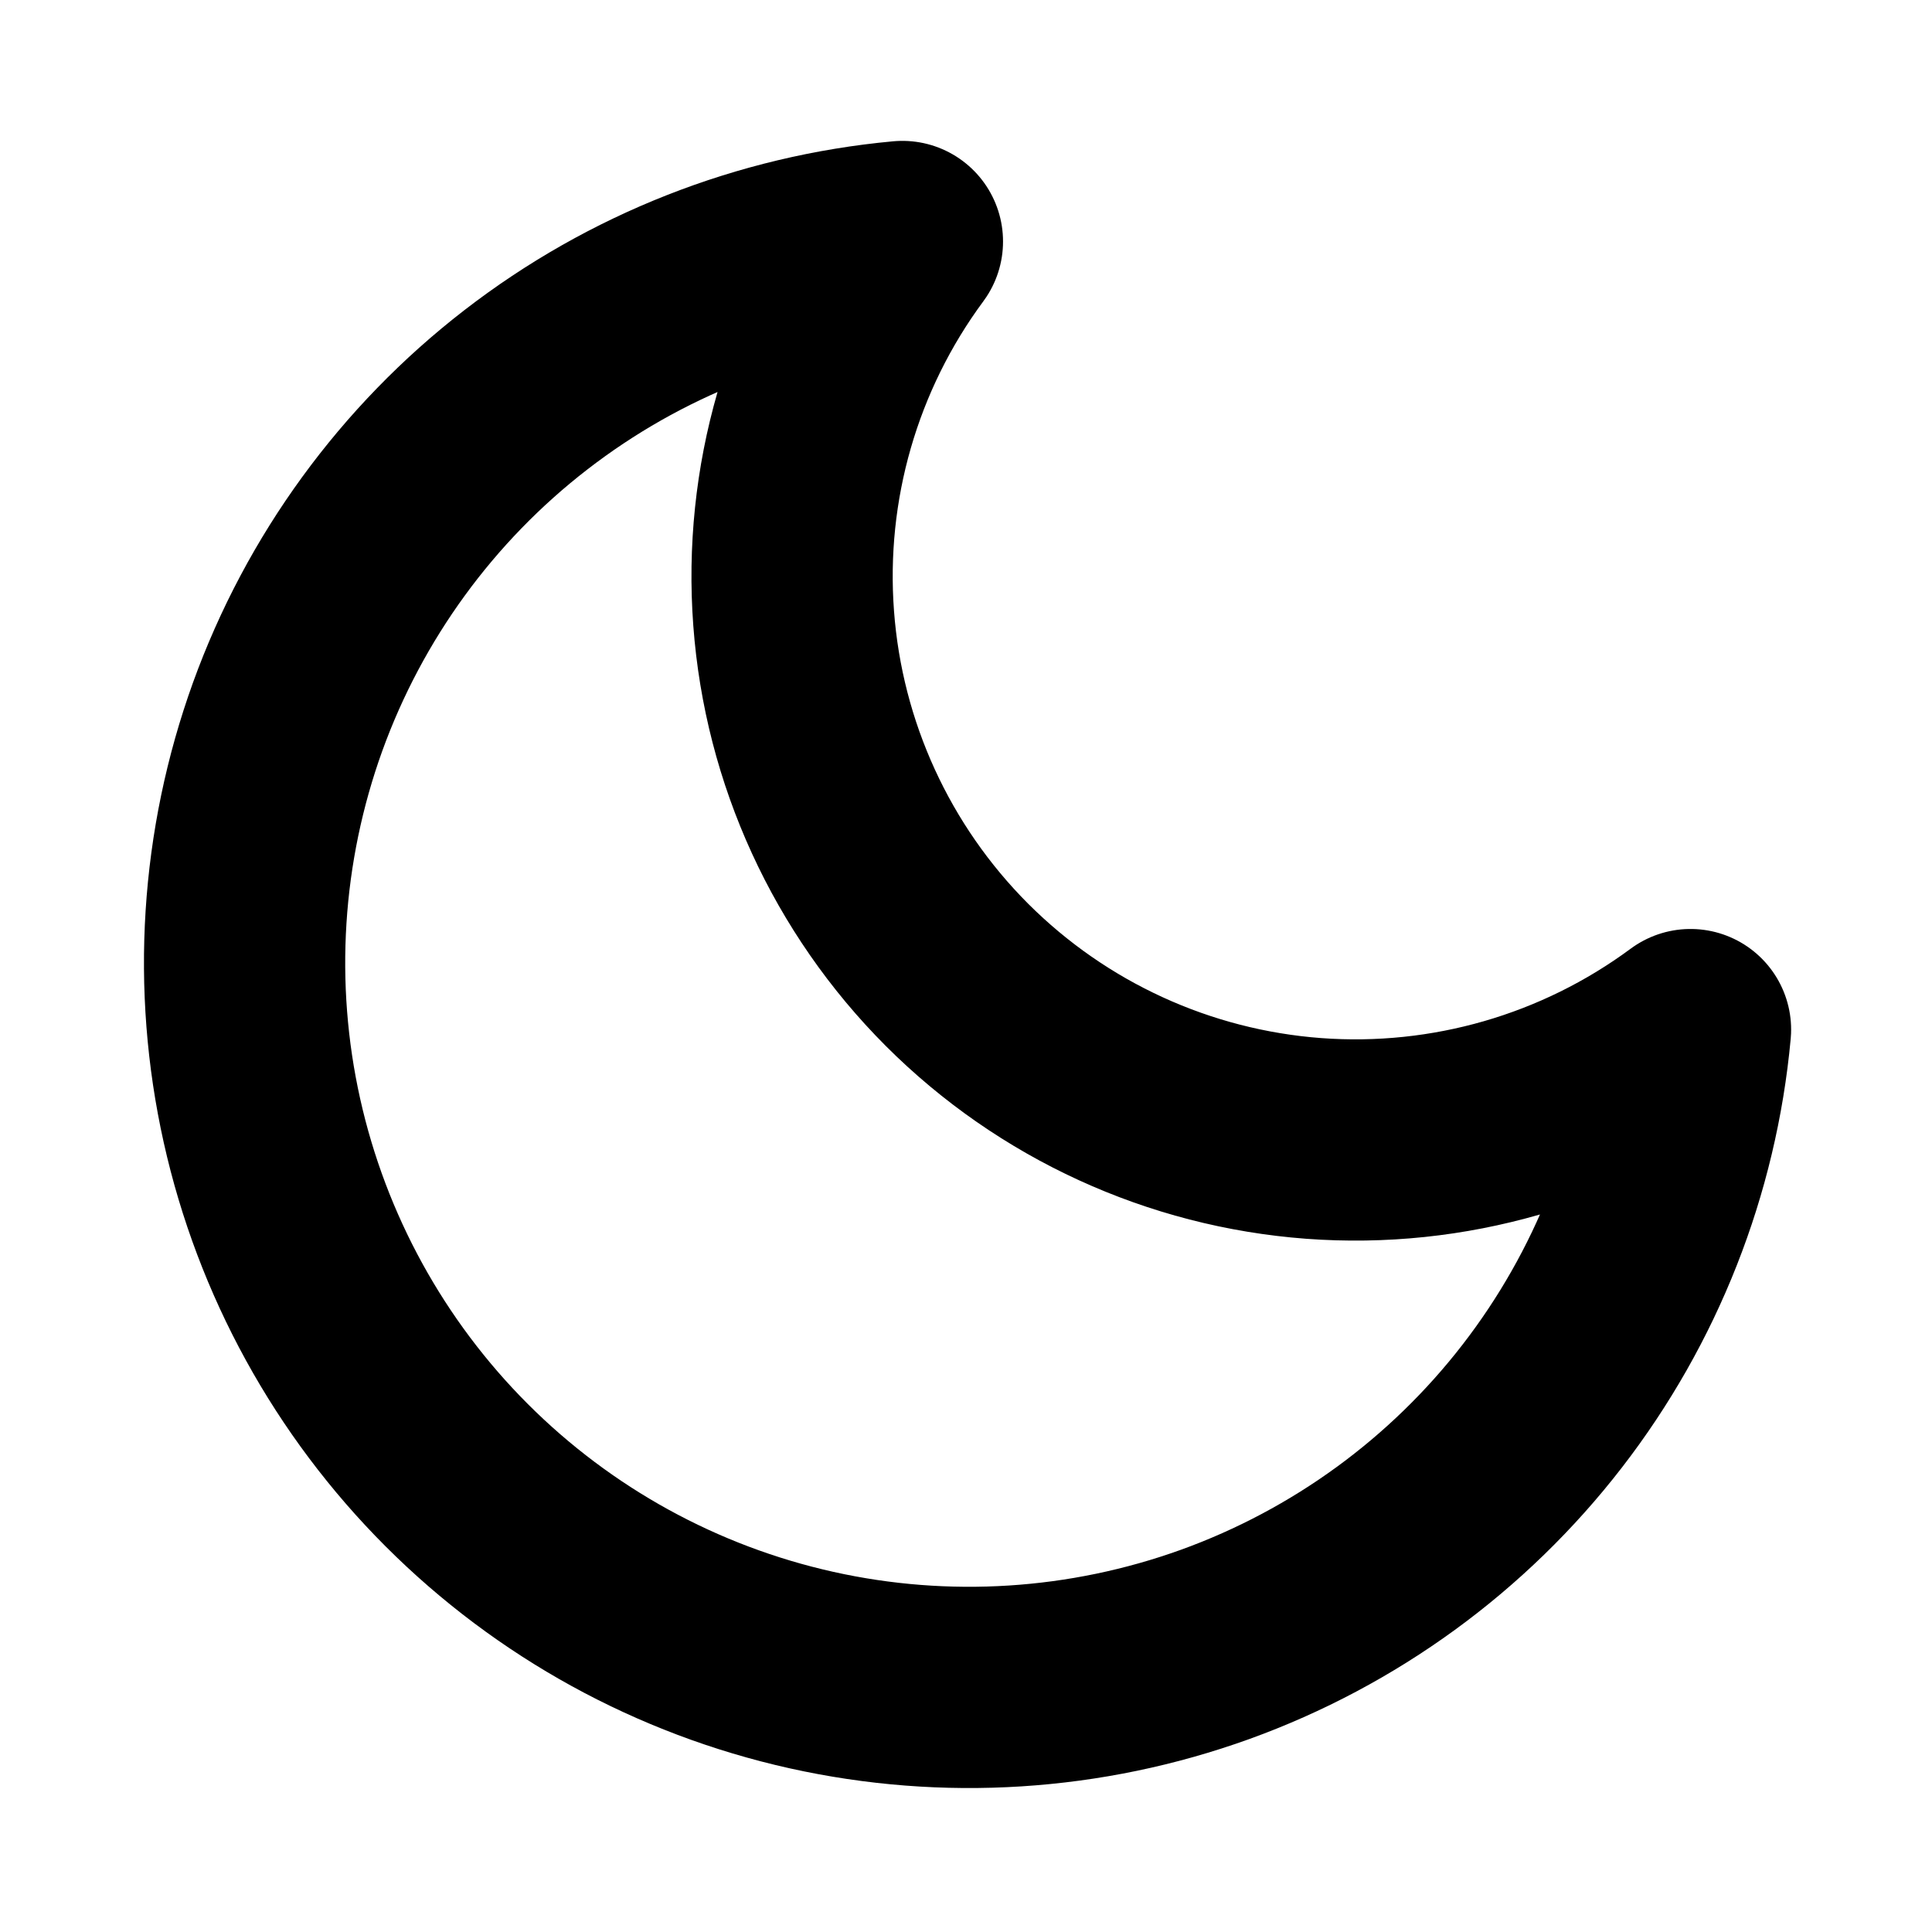
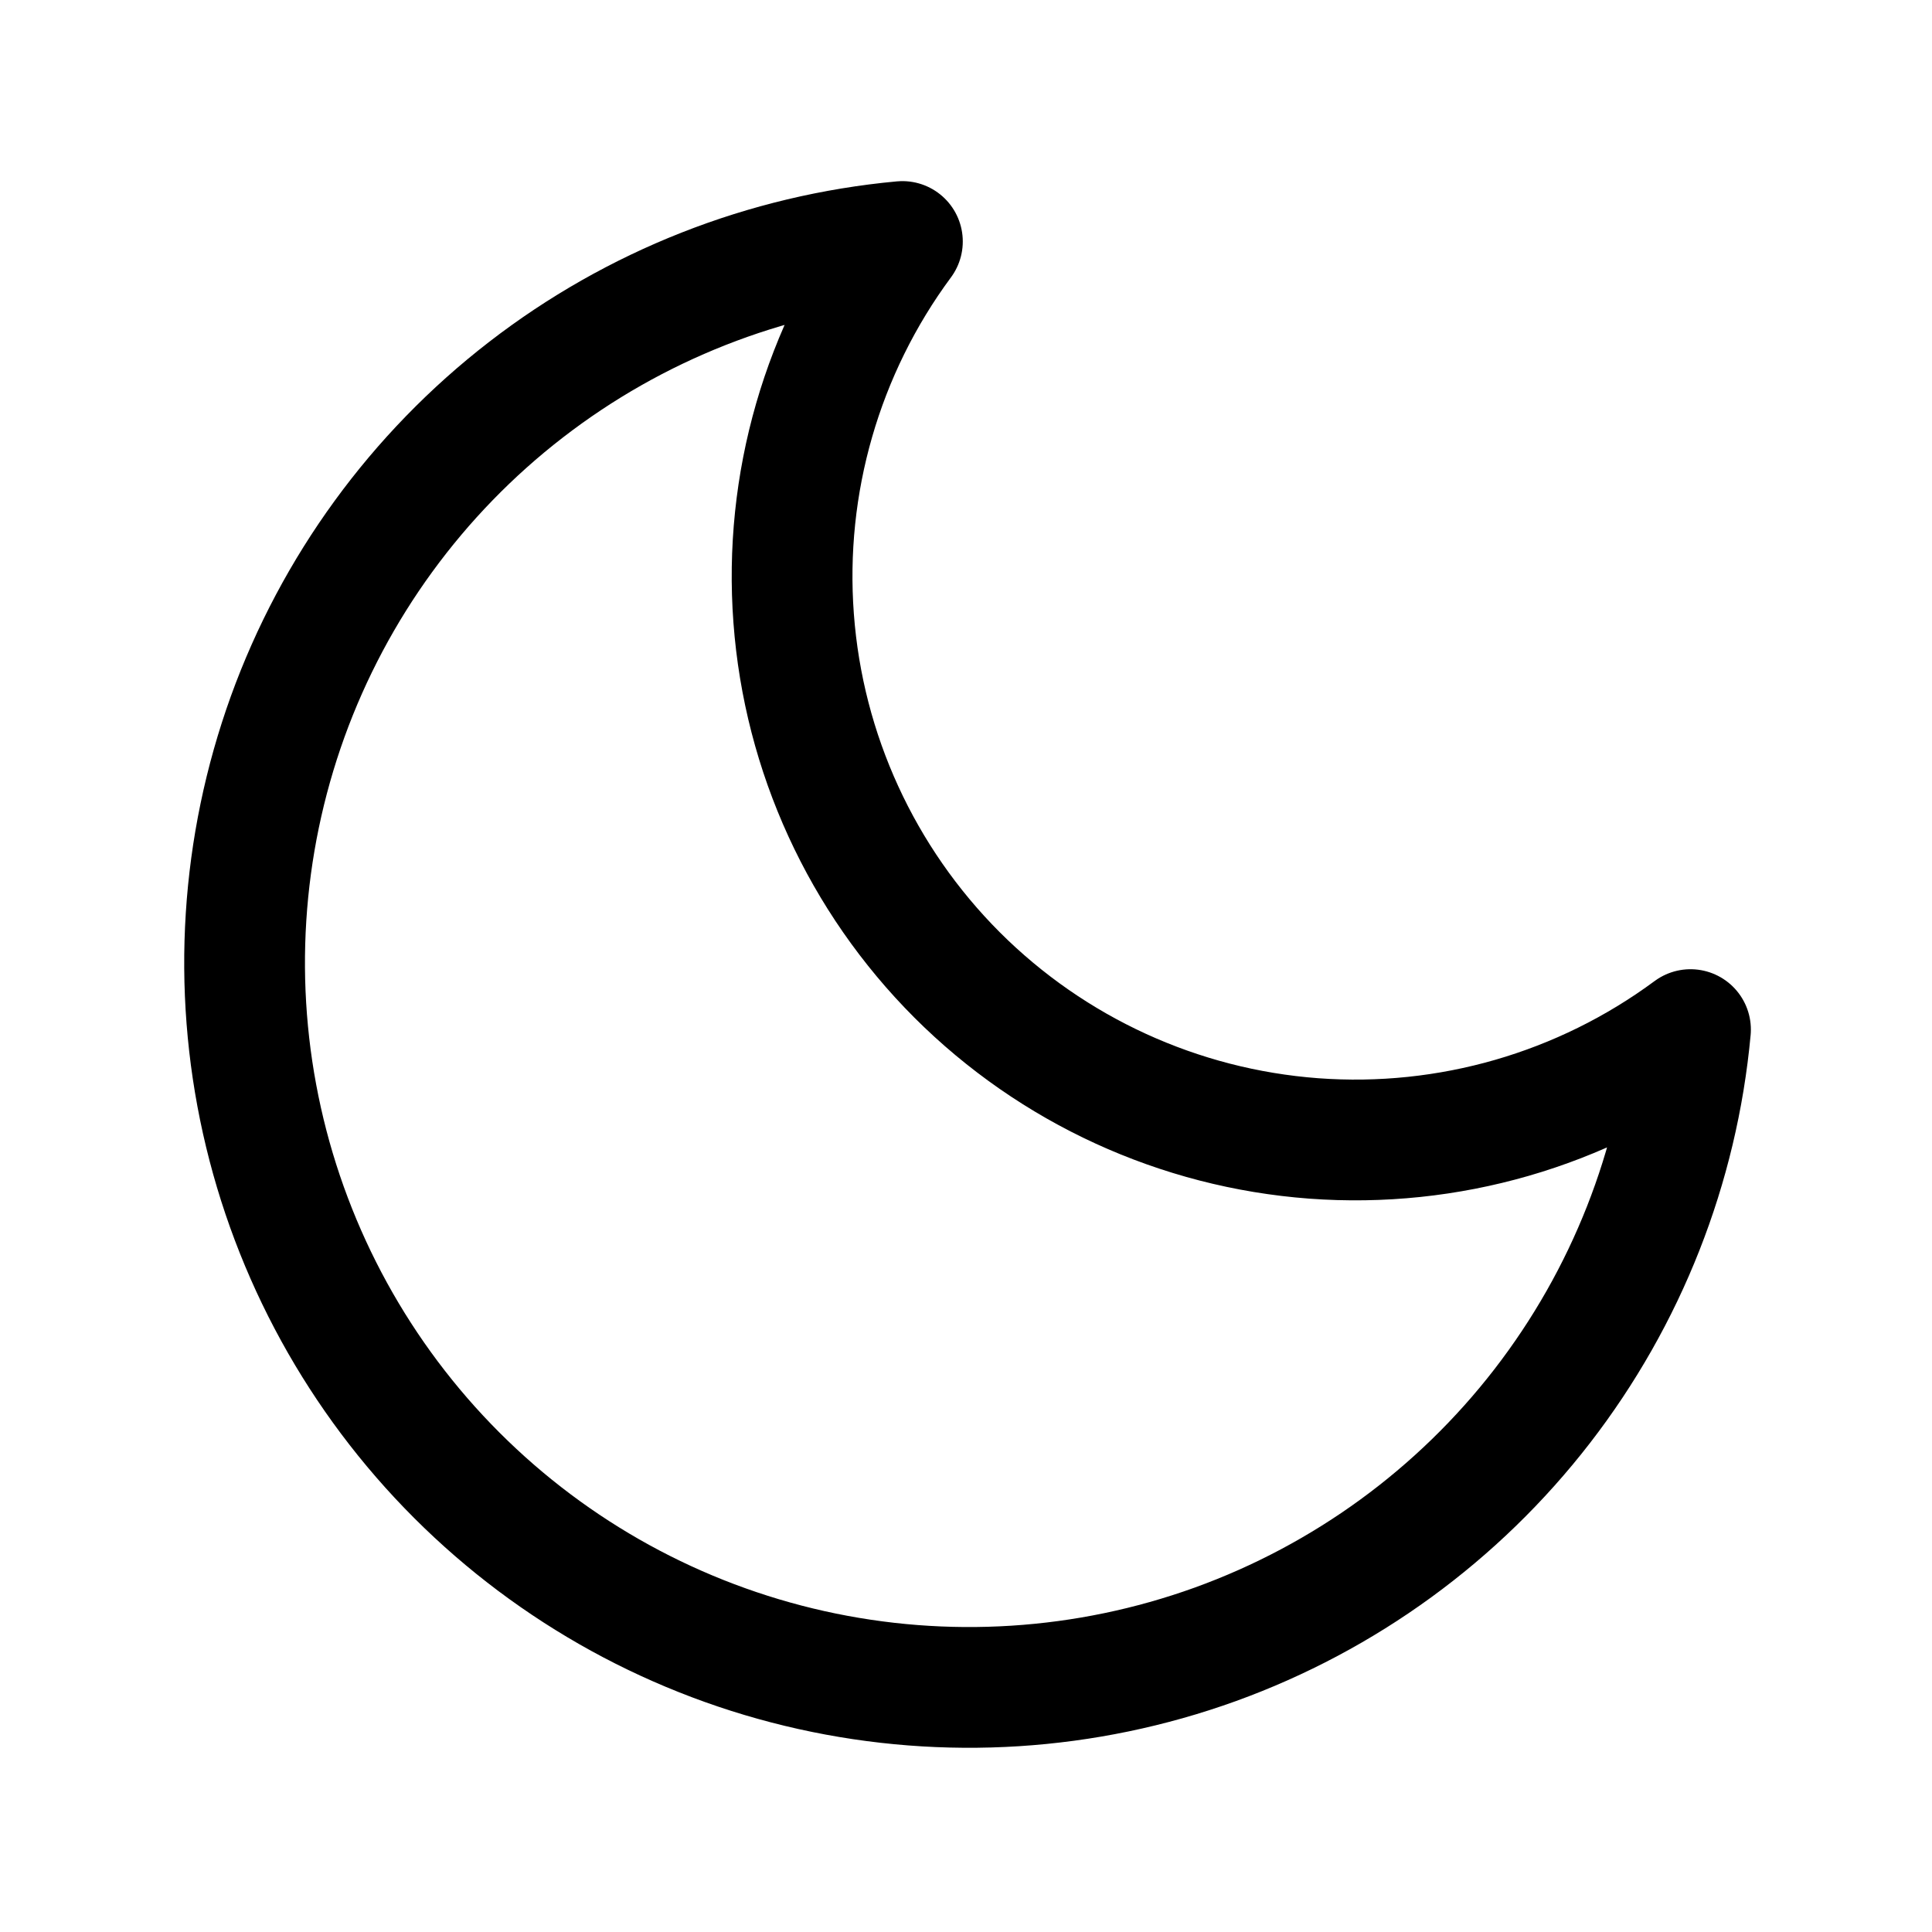
<svg xmlns="http://www.w3.org/2000/svg" viewBox="0 0 24 24" fill="none">
-   <path d="M21 12.79C20.843 14.492 20.204 16.114 19.158 17.467C18.113 18.819 16.703 19.846 15.096 20.427C13.488 21.007 11.748 21.118 10.079 20.746C8.411 20.374 6.883 19.535 5.674 18.326C4.465 17.117 3.626 15.589 3.254 13.921C2.882 12.252 2.993 10.512 3.573 8.904C4.154 7.297 5.181 5.887 6.533 4.842C7.886 3.796 9.508 3.157 11.21 3C10.213 4.348 9.734 6.009 9.859 7.681C9.983 9.353 10.704 10.925 11.889 12.111C13.075 13.296 14.647 14.017 16.319 14.142C17.991 14.266 19.652 13.787 21 12.79Z" stroke="currentColor" stroke-width="2.5" stroke-linecap="round" stroke-linejoin="round" />
+   <path d="M21 12.79C20.843 14.492 20.204 16.114 19.158 17.467C18.113 18.819 16.703 19.846 15.096 20.427C13.488 21.007 11.748 21.118 10.079 20.746C8.411 20.374 6.883 19.535 5.674 18.326C4.465 17.117 3.626 15.589 3.254 13.921C2.882 12.252 2.993 10.512 3.573 8.904C4.154 7.297 5.181 5.887 6.533 4.842C7.886 3.796 9.508 3.157 11.21 3C10.213 4.348 9.734 6.009 9.859 7.681C9.983 9.353 10.704 10.925 11.889 12.111C13.075 13.296 14.647 14.017 16.319 14.142C17.991 14.266 19.652 13.787 21 12.79Z" stroke="currentColor" stroke-width="1.5" stroke-linecap="round" stroke-linejoin="round" />
</svg>
